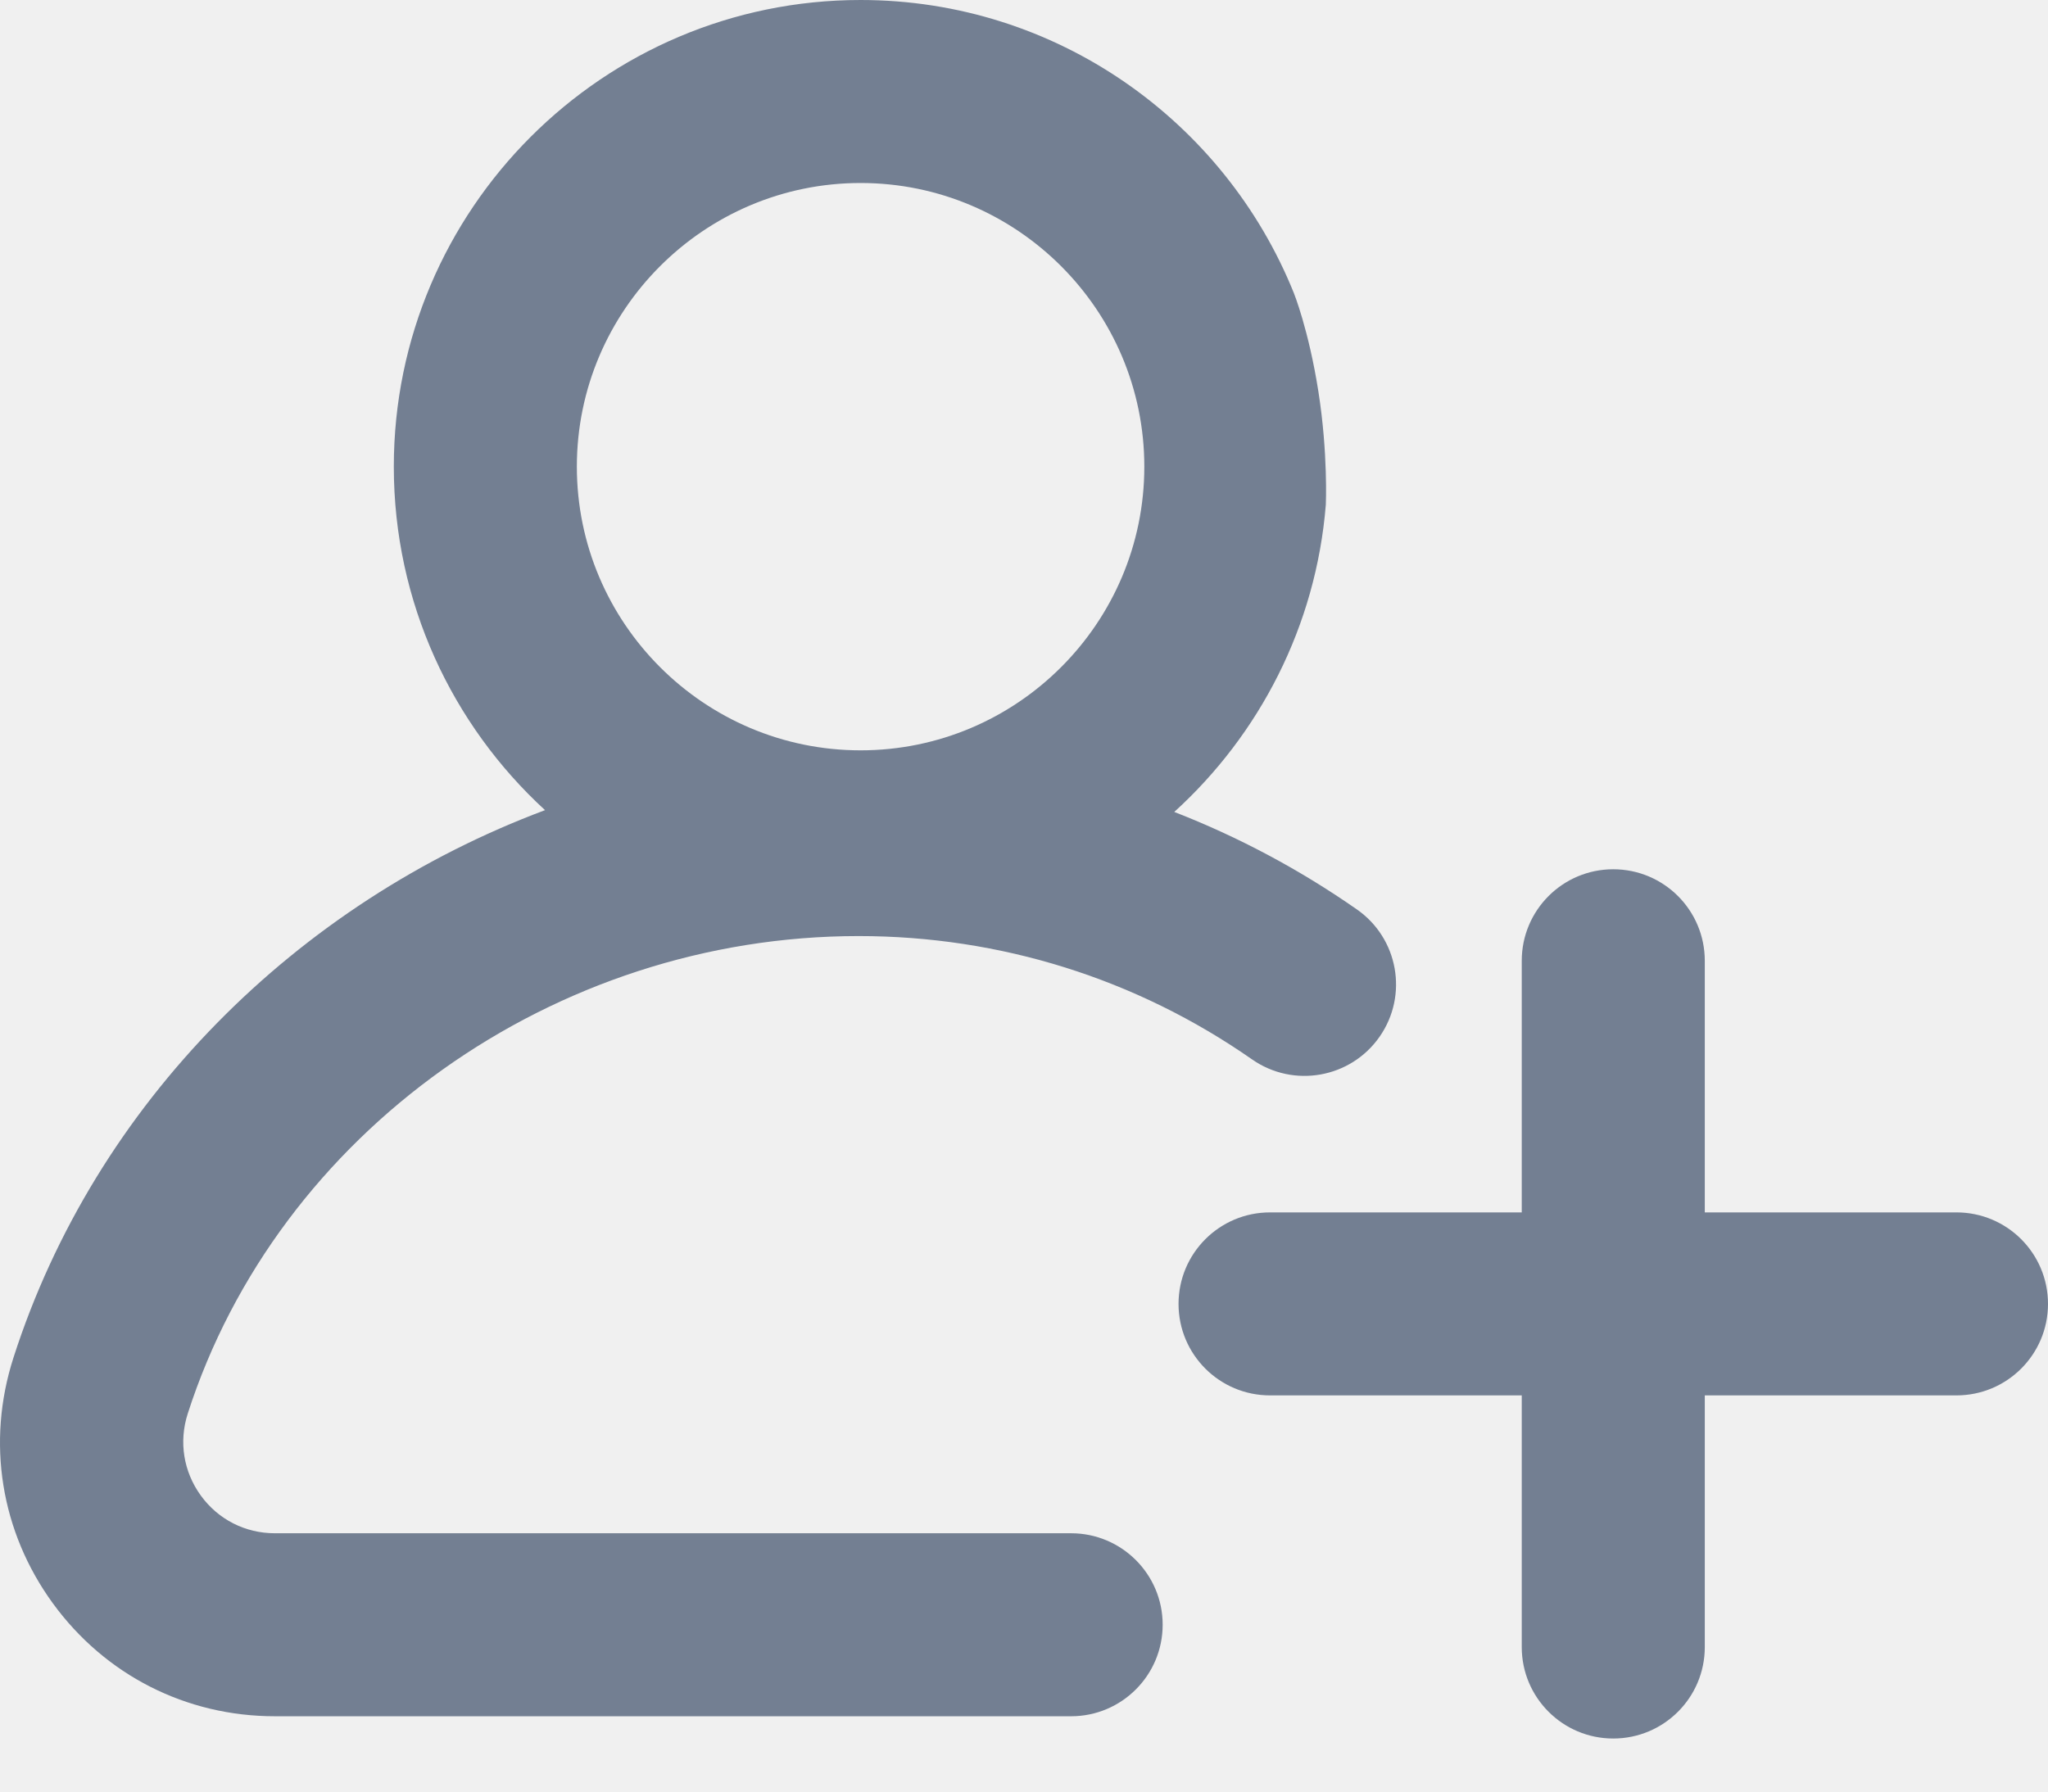
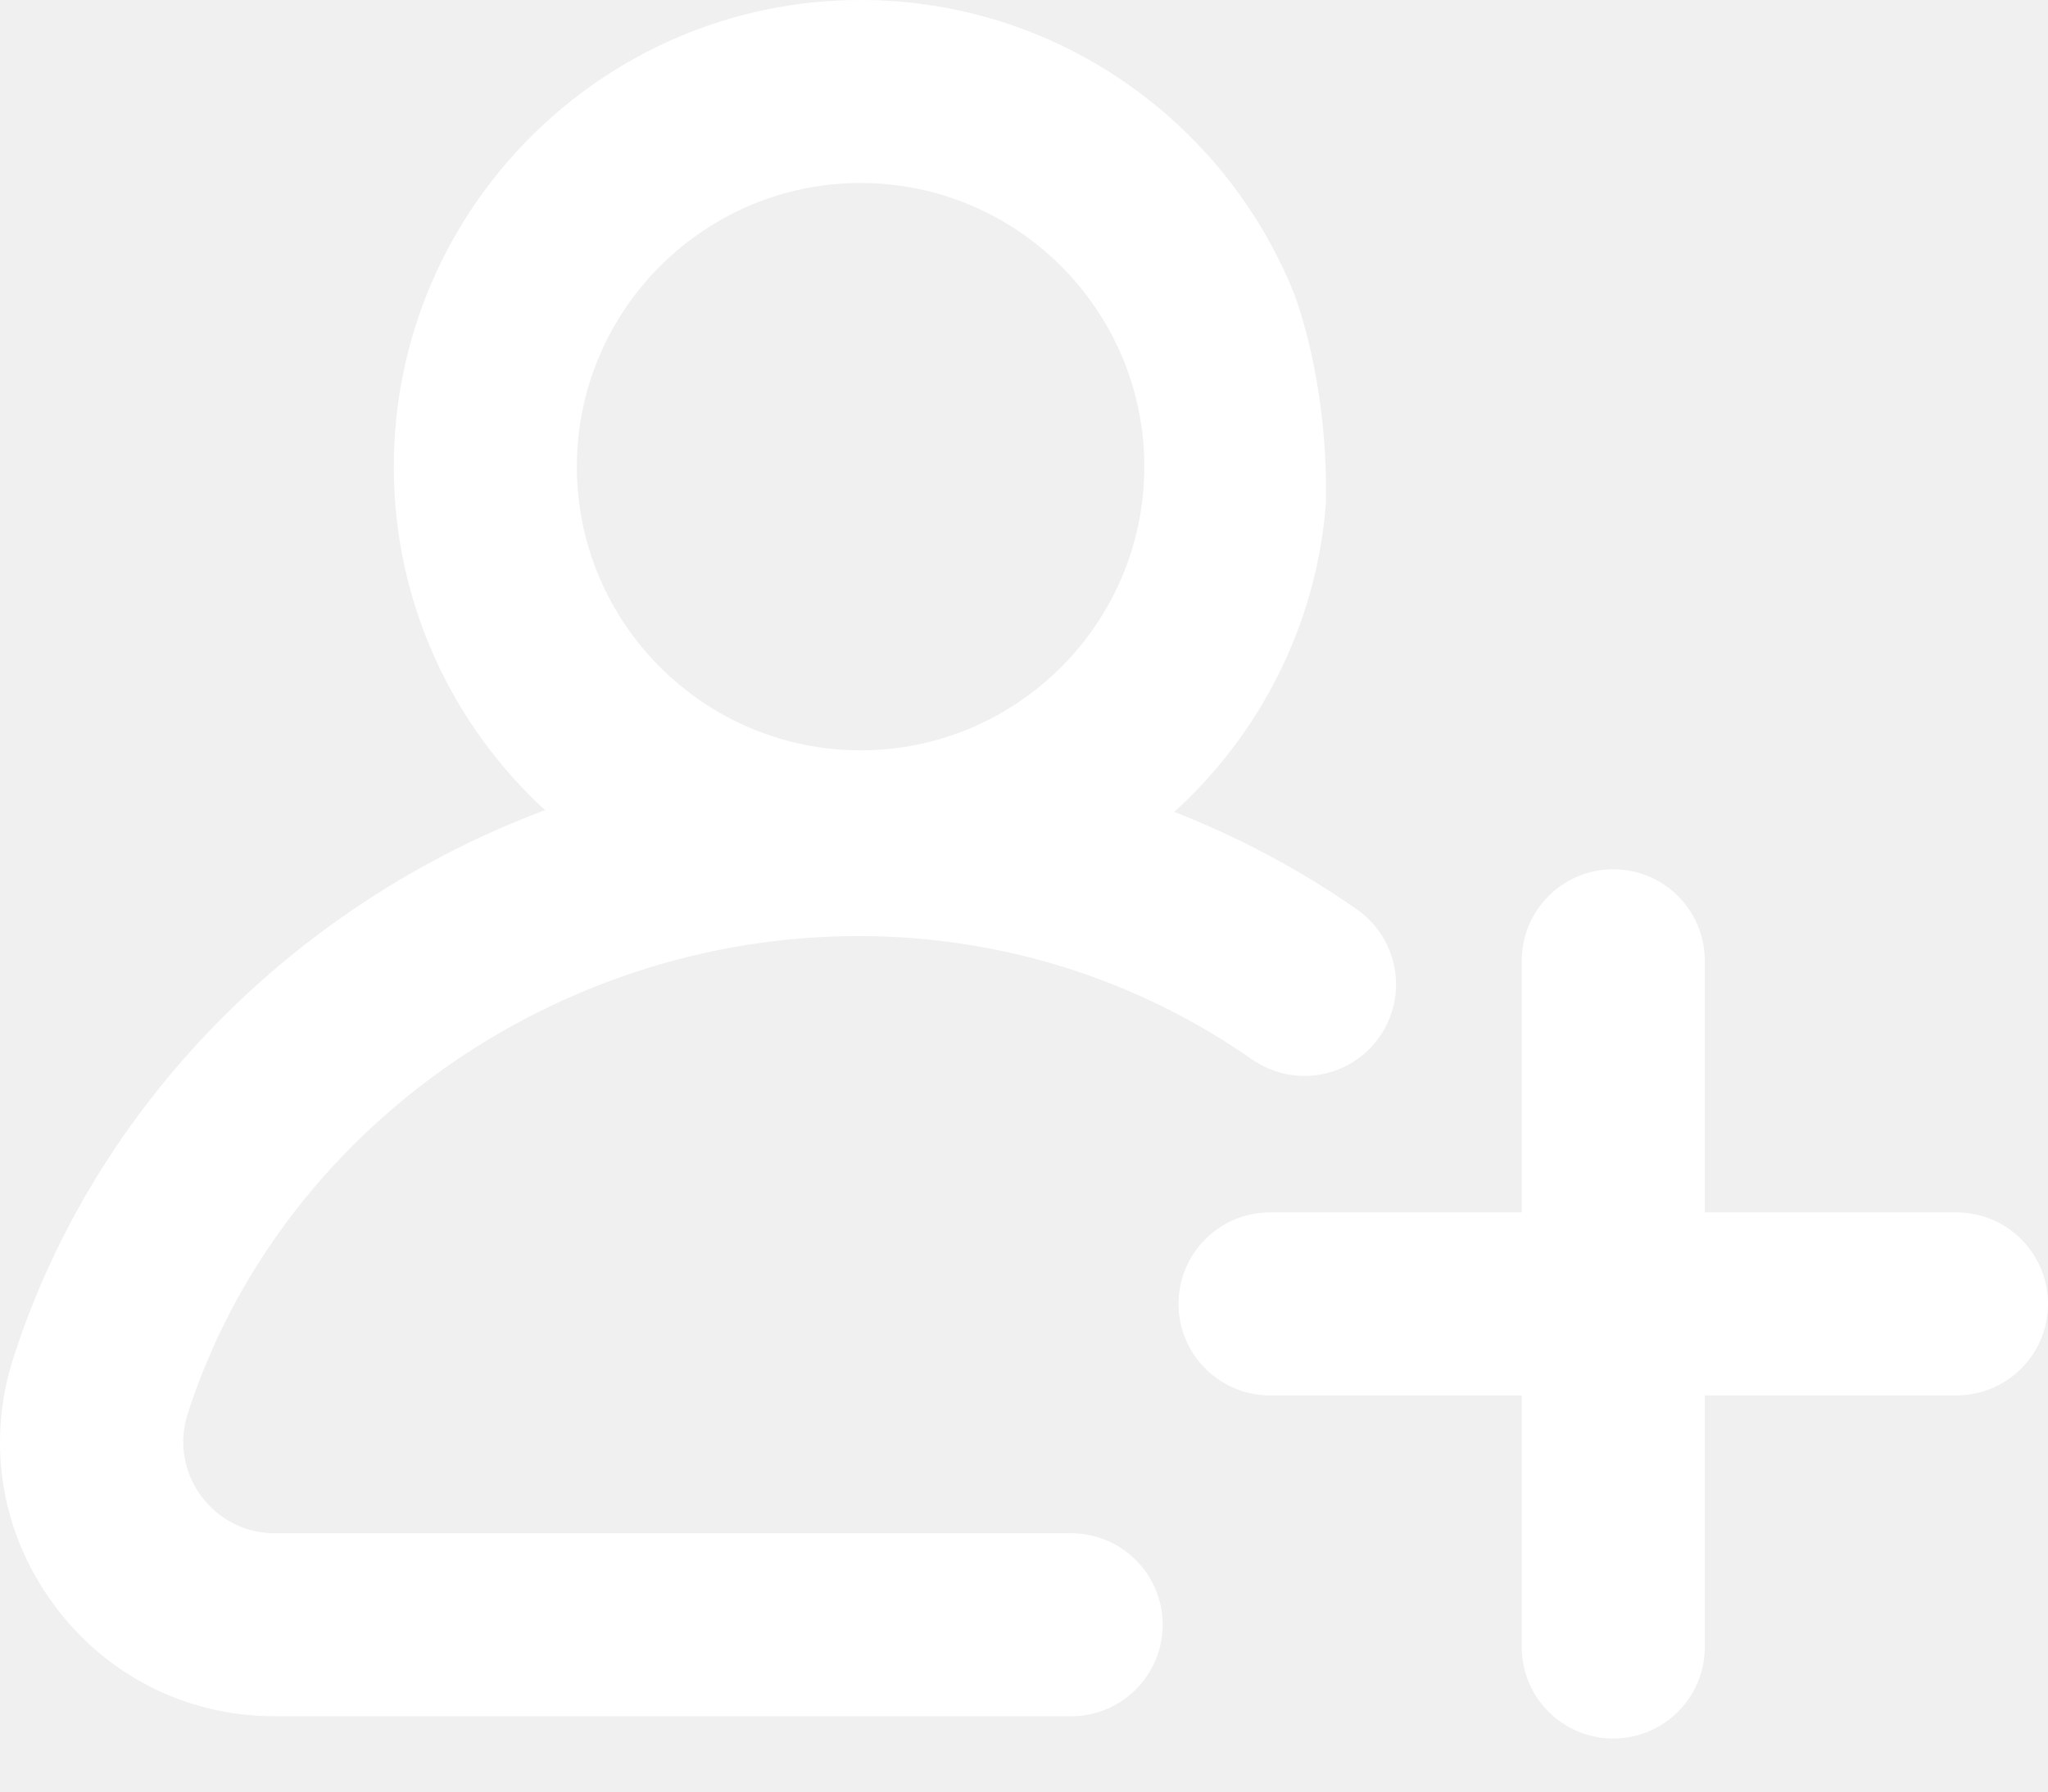
<svg xmlns="http://www.w3.org/2000/svg" width="24" height="21" viewBox="0 0 24 21" fill="none">
-   <path fill-rule="evenodd" clip-rule="evenodd" d="M15.9 10.659C15.229 10.191 14.511 9.809 13.761 9.517C14.759 8.61 15.422 7.339 15.537 5.916C15.537 5.916 15.564 5.315 15.45 4.59C15.336 3.864 15.162 3.434 15.162 3.434C14.352 1.423 12.382 0 10.085 0C7.069 0 4.615 2.454 4.615 5.47C4.615 7.061 5.298 8.496 6.387 9.496C3.477 10.586 1.118 12.928 0.158 15.913C-0.161 16.904 0.008 17.953 0.62 18.794C1.233 19.635 2.181 20.117 3.221 20.117H12.552C13.144 20.117 13.625 19.637 13.625 19.044C13.625 18.452 13.144 17.972 12.552 17.972H3.221C2.874 17.972 2.558 17.811 2.354 17.531C2.15 17.25 2.094 16.9 2.2 16.57C3.26 13.274 6.493 10.972 10.062 10.972C11.722 10.972 13.317 11.472 14.673 12.418C15.159 12.757 15.828 12.638 16.167 12.152C16.506 11.666 16.387 10.998 15.9 10.659ZM13.41 5.47C13.41 3.637 11.919 2.145 10.085 2.145C8.252 2.145 6.76 3.637 6.76 5.47C6.76 7.303 8.252 8.795 10.085 8.795C11.919 8.795 13.41 7.303 13.41 5.47Z" fill="#737F92" />
-   <path fill-rule="evenodd" clip-rule="evenodd" d="M22.927 16.356C23.52 16.356 24 15.876 24 15.284C24 14.691 23.52 14.211 22.927 14.211H19.978V11.262C19.978 10.669 19.498 10.189 18.905 10.189C18.313 10.189 17.833 10.669 17.833 11.262V14.211H14.883C14.291 14.211 13.811 14.691 13.811 15.284C13.811 15.876 14.291 16.356 14.883 16.356H17.833V19.306C17.833 19.898 18.313 20.378 18.905 20.378C19.498 20.378 19.978 19.898 19.978 19.306V16.356H22.927Z" fill="#737F92" />
+   <path fill-rule="evenodd" clip-rule="evenodd" d="M15.9 10.659C15.229 10.191 14.511 9.809 13.761 9.517C14.759 8.61 15.422 7.339 15.537 5.916C15.537 5.916 15.564 5.315 15.45 4.59C15.336 3.864 15.162 3.434 15.162 3.434C14.352 1.423 12.382 0 10.085 0C7.069 0 4.615 2.454 4.615 5.47C4.615 7.061 5.298 8.496 6.387 9.496C3.477 10.586 1.118 12.928 0.158 15.913C-0.161 16.904 0.008 17.953 0.62 18.794C1.233 19.635 2.181 20.117 3.221 20.117H12.552C13.144 20.117 13.625 19.637 13.625 19.044C13.625 18.452 13.144 17.972 12.552 17.972H3.221C2.874 17.972 2.558 17.811 2.354 17.531C2.15 17.25 2.094 16.9 2.2 16.57C3.26 13.274 6.493 10.972 10.062 10.972C11.722 10.972 13.317 11.472 14.673 12.418C15.159 12.757 15.828 12.638 16.167 12.152C16.506 11.666 16.387 10.998 15.9 10.659ZM13.41 5.47C13.41 3.637 11.919 2.145 10.085 2.145C8.252 2.145 6.76 3.637 6.76 5.47C6.76 7.303 8.252 8.795 10.085 8.795C11.919 8.795 13.41 7.303 13.41 5.47Z" fill="#fff" />
+   <path fill-rule="evenodd" clip-rule="evenodd" d="M22.927 16.356C23.52 16.356 24 15.876 24 15.284C24 14.691 23.52 14.211 22.927 14.211H19.978V11.262C19.978 10.669 19.498 10.189 18.905 10.189C18.313 10.189 17.833 10.669 17.833 11.262V14.211H14.883C14.291 14.211 13.811 14.691 13.811 15.284C13.811 15.876 14.291 16.356 14.883 16.356H17.833V19.306C17.833 19.898 18.313 20.378 18.905 20.378C19.498 20.378 19.978 19.898 19.978 19.306V16.356H22.927Z" fill="#fff" />
</svg>
